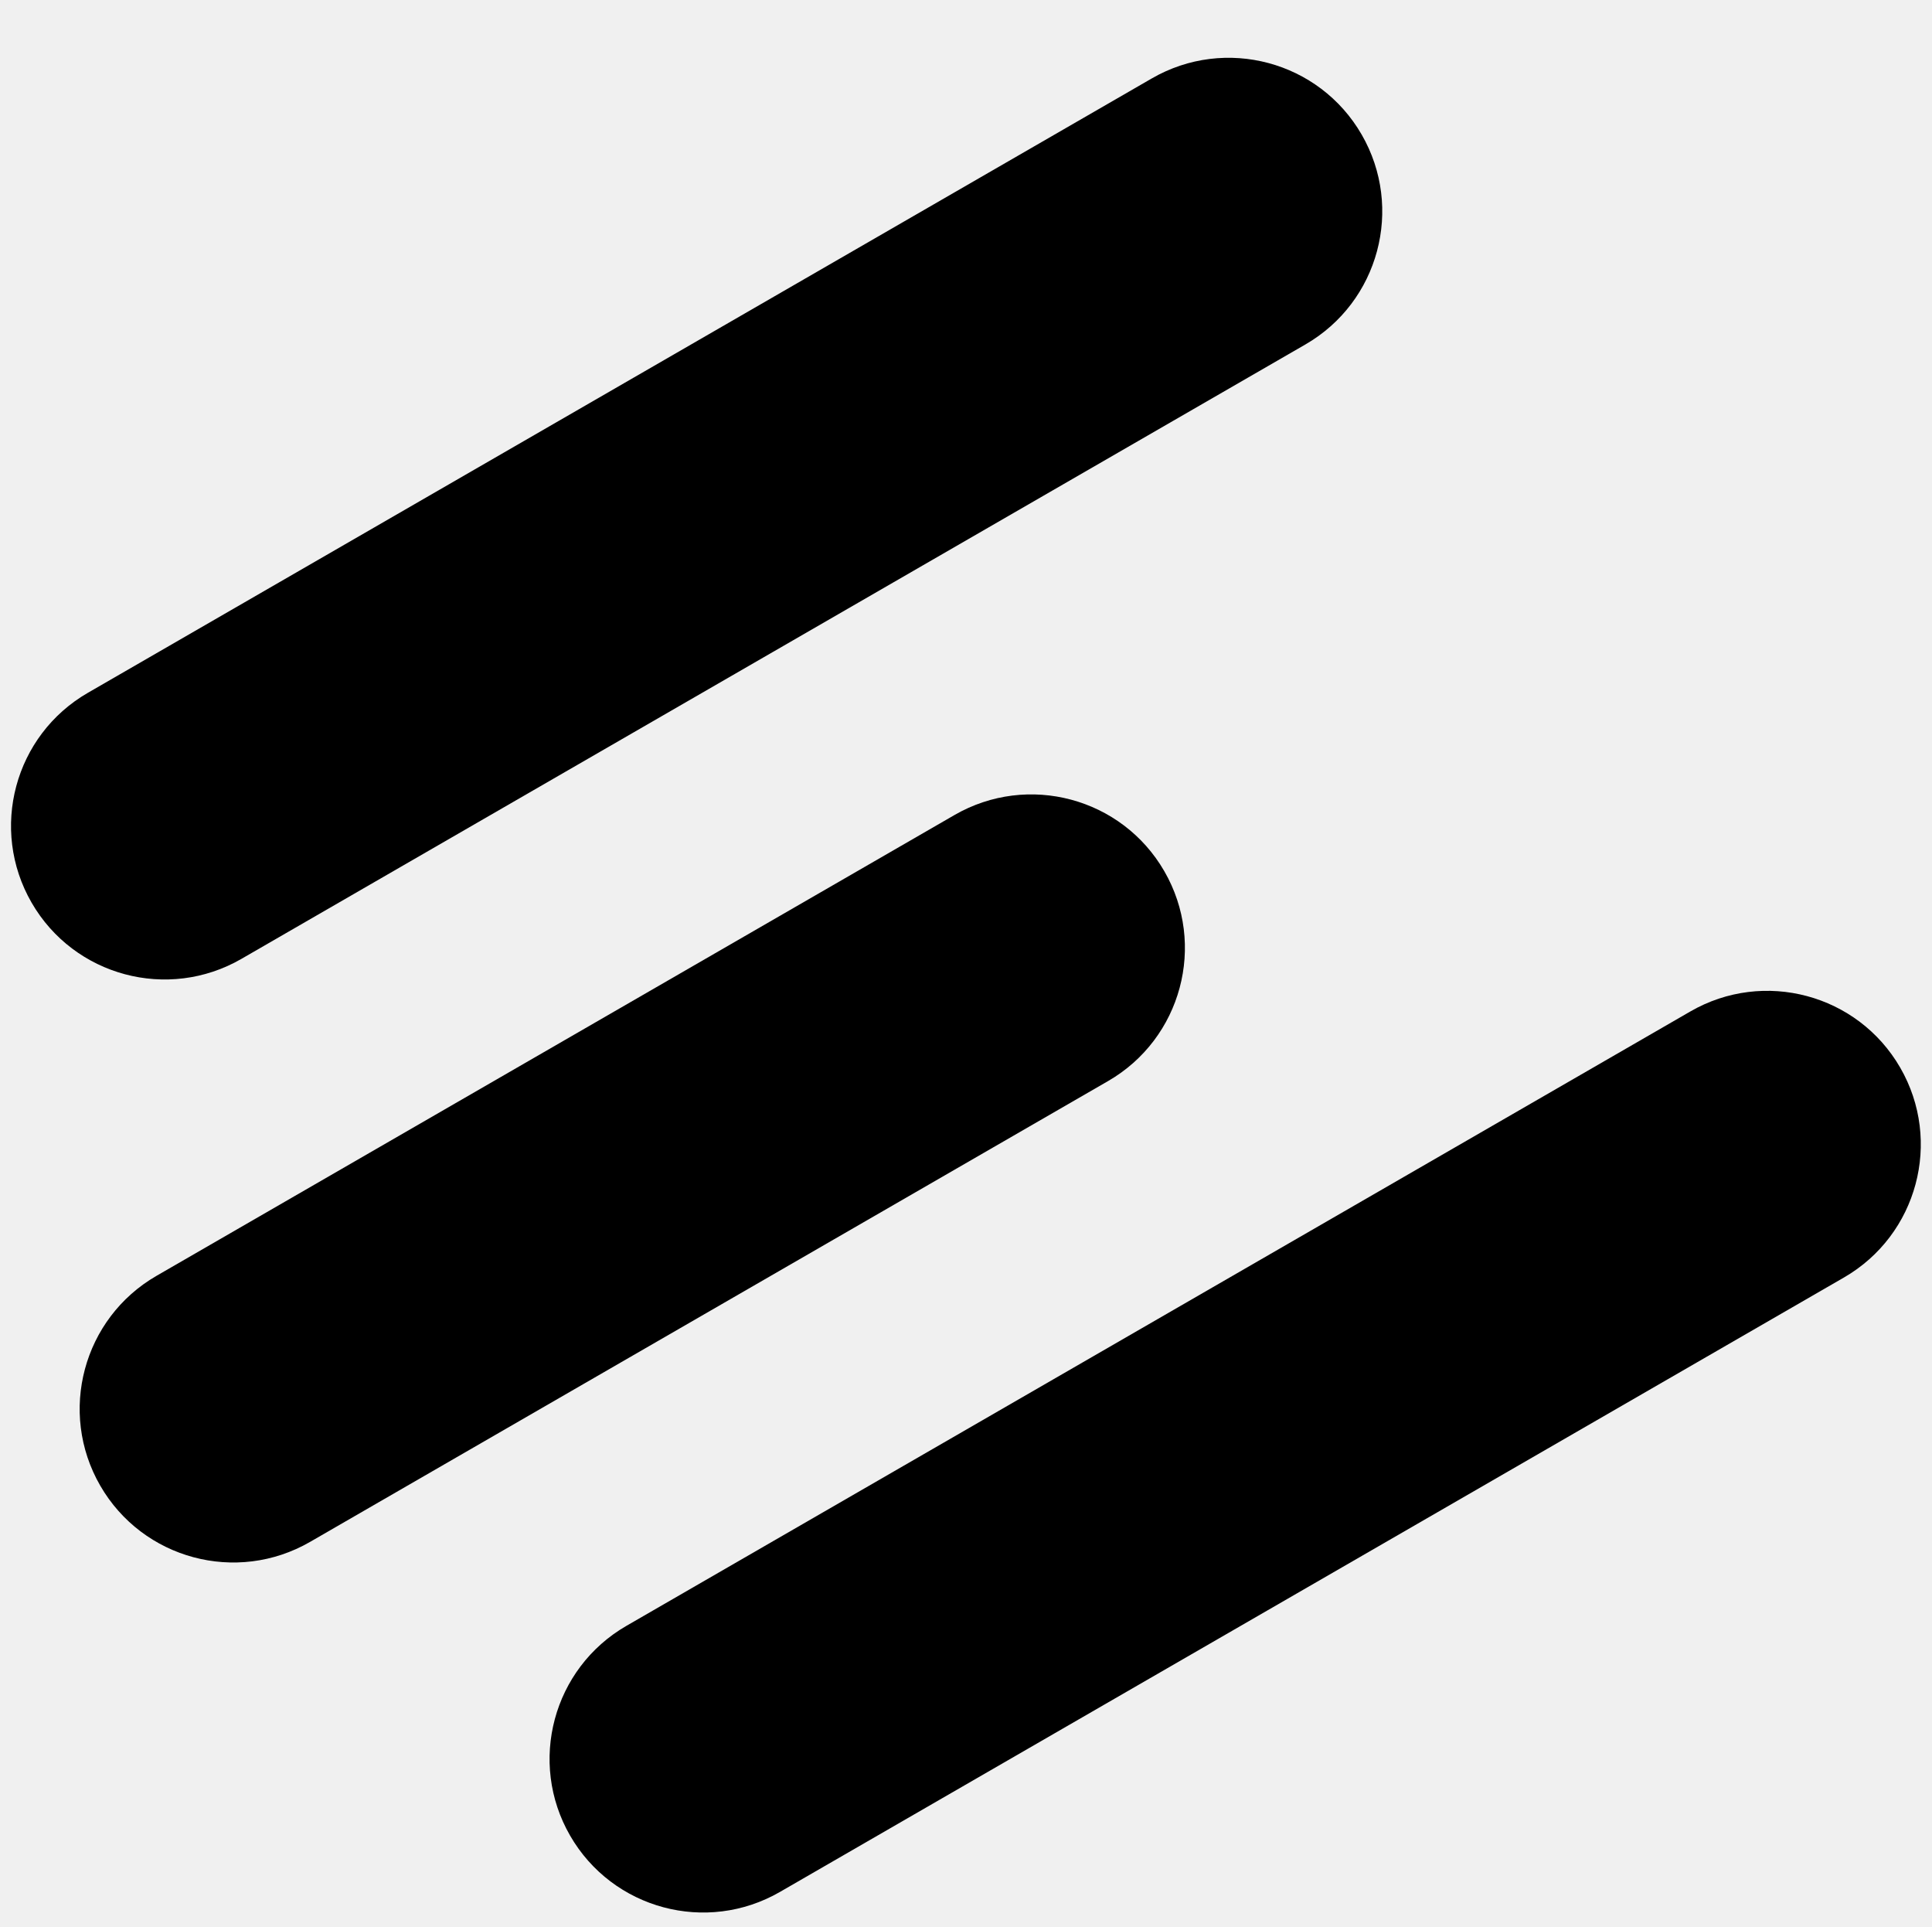
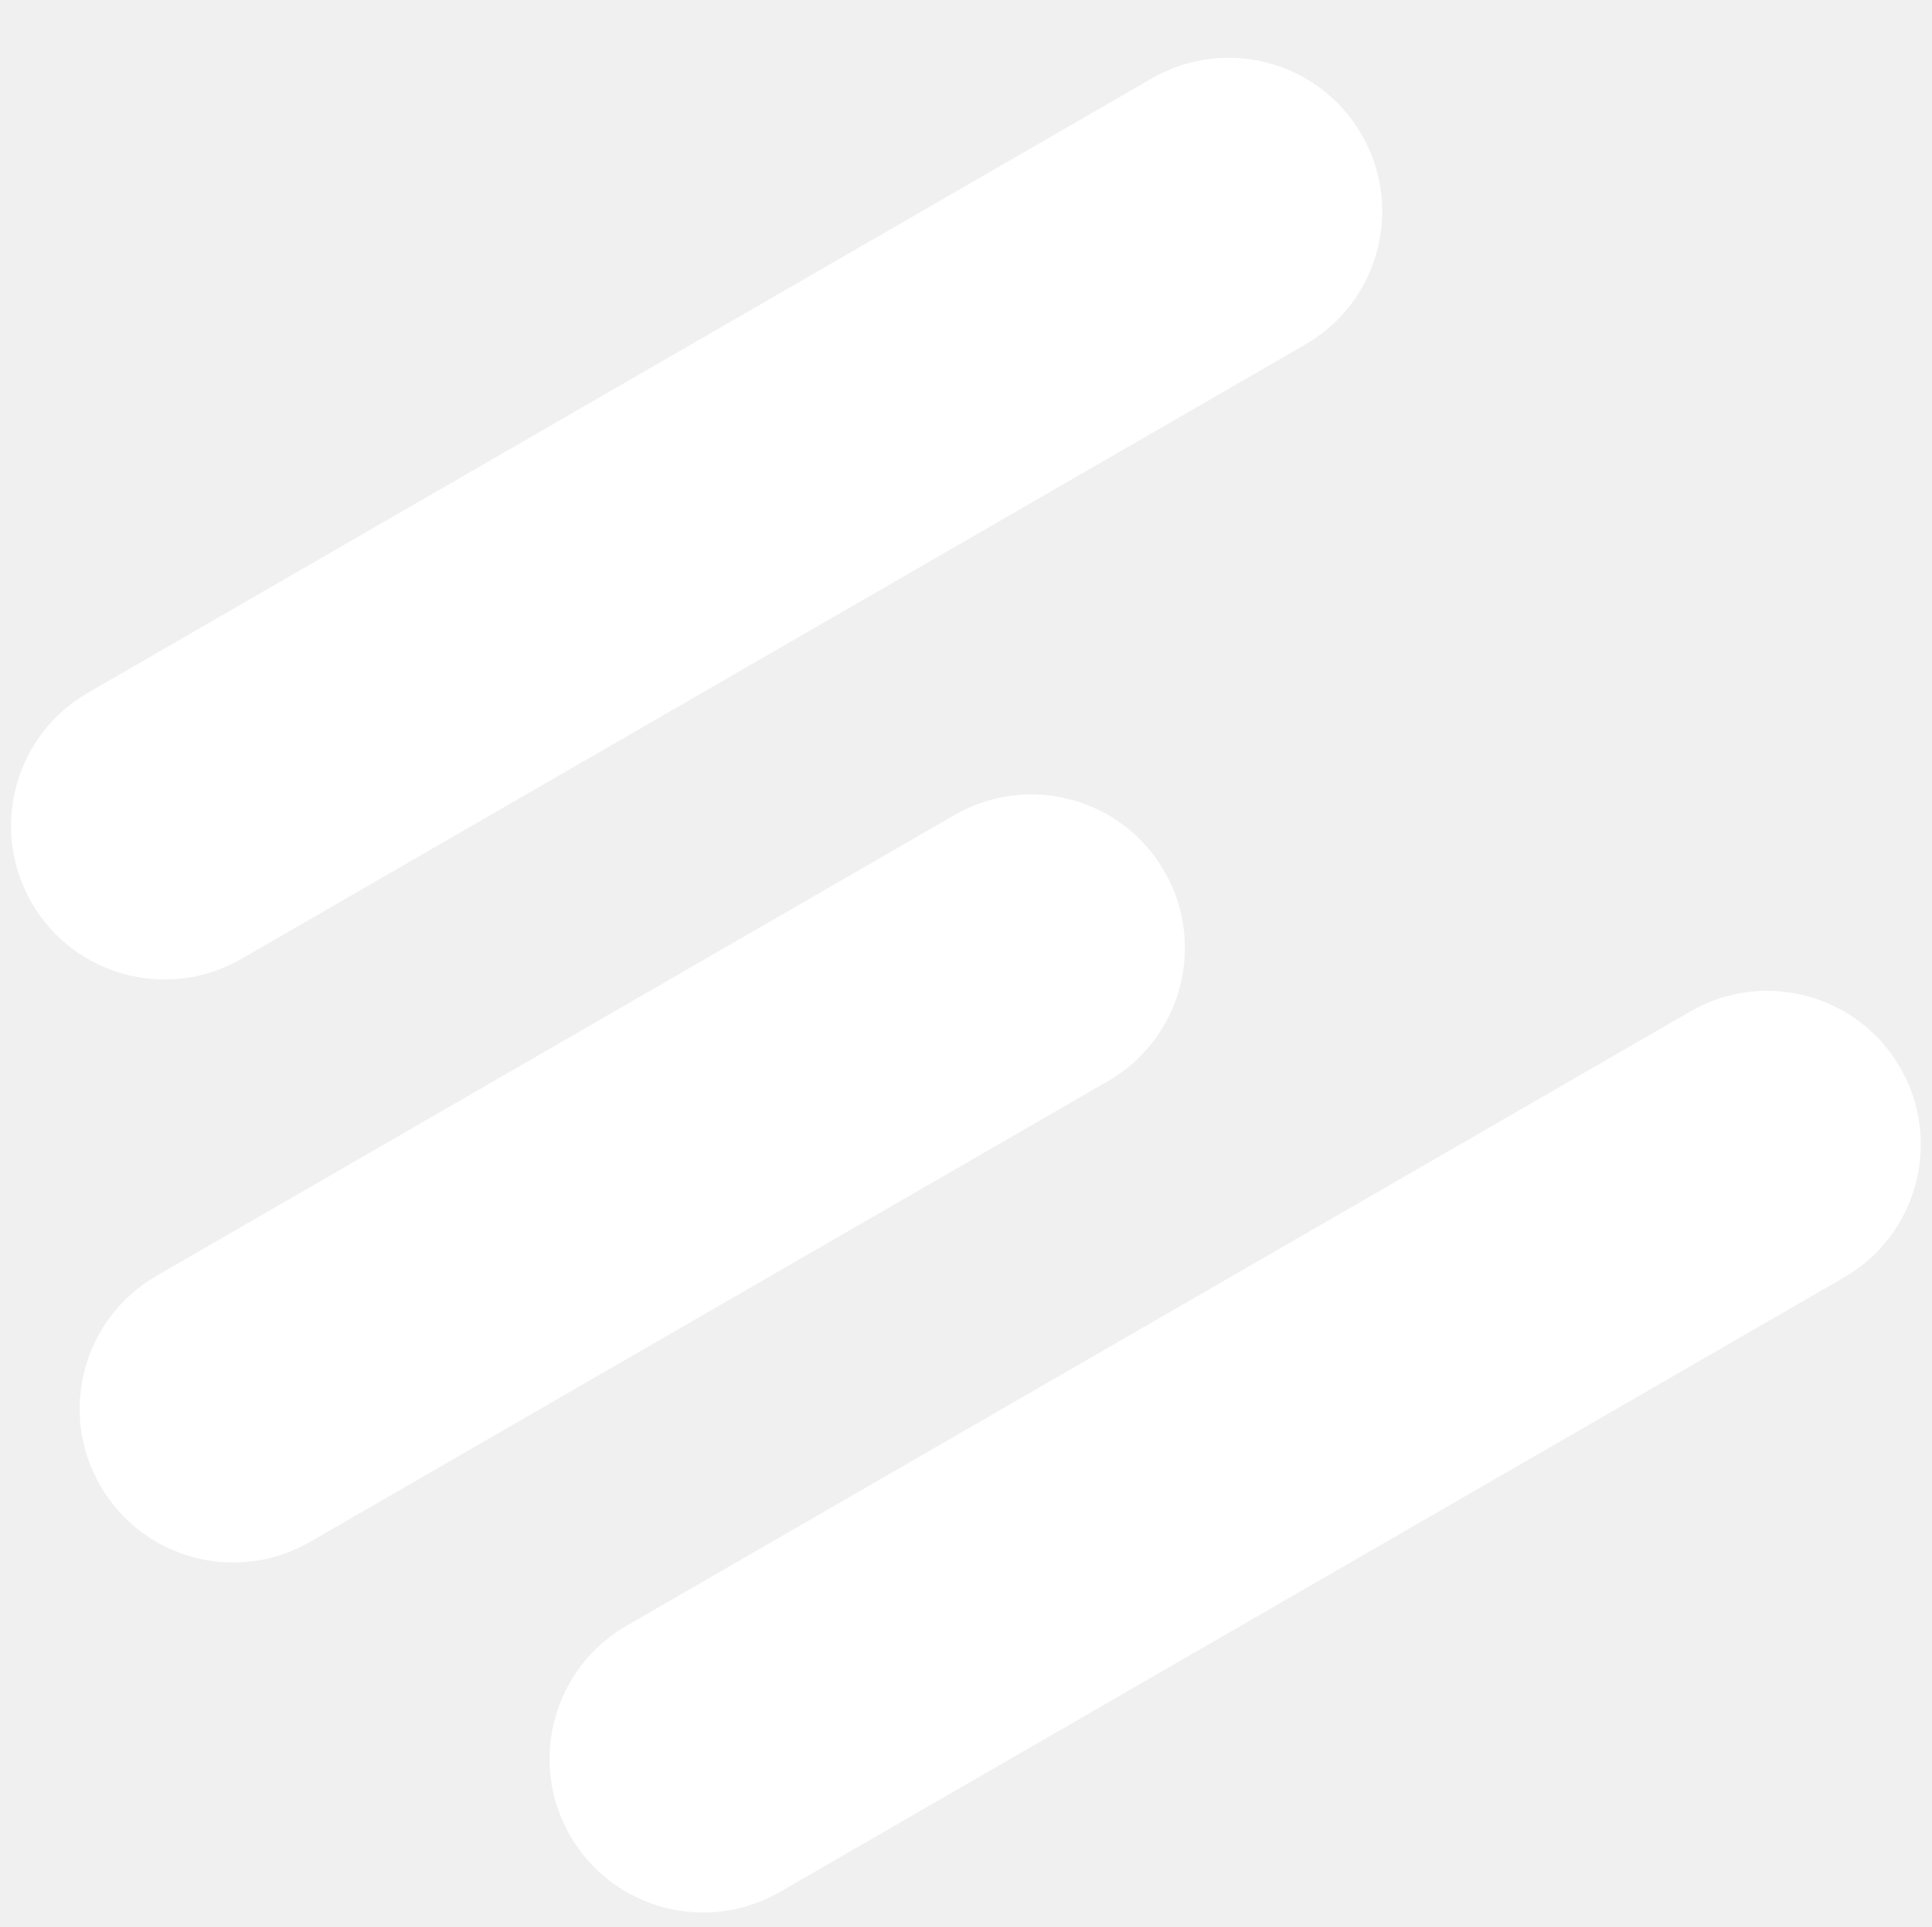
<svg xmlns="http://www.w3.org/2000/svg" width="1271" height="1267" viewBox="0 0 1271 1267" fill="none">
-   <path d="M1112.05 665.255L412.096 1069.37C363.757 1097.28 347.187 1159.08 375.087 1207.4C402.984 1255.72 464.787 1272.27 513.126 1244.36L1213.08 840.244C1261.42 812.335 1277.99 750.54 1250.09 702.217C1222.19 653.897 1160.39 637.348 1112.05 665.255Z" fill="black" style="fill:black;fill:black;fill-opacity:1;" />
-   <path d="M627.931 536.062L102.966 839.15C54.628 867.058 38.058 928.855 65.956 977.177C93.855 1025.5 155.658 1042.05 203.997 1014.14L728.961 711.05C777.298 683.143 793.869 621.345 765.97 573.023C738.072 524.702 676.27 508.153 627.931 536.062Z" fill="black" style="fill:black;fill:black;fill-opacity:1;" />
-   <path d="M757.758 51.568L57.805 455.686C9.467 483.594 -7.103 545.391 20.796 593.713C48.694 642.034 110.496 658.583 158.835 630.674L858.789 226.556C907.126 198.648 923.697 136.851 895.798 88.53C867.9 40.208 806.097 23.66 757.758 51.568Z" fill="black" style="fill:black;fill:black;fill-opacity:1;" />
+   <path d="M1112.05 665.255L412.096 1069.37C363.757 1097.28 347.188 1159.08 375.087 1207.4C402.985 1255.72 464.787 1272.27 513.126 1244.36L1213.08 840.244C1261.42 812.335 1277.99 750.54 1250.09 702.217C1222.19 653.897 1160.39 637.348 1112.05 665.255Z" fill="white" style="fill:white;fill:white;fill-opacity:1;" />
+   <path d="M627.931 536.062L102.967 839.15C54.628 867.058 38.058 928.855 65.956 977.177C93.855 1025.5 155.658 1042.05 203.997 1014.14L728.961 711.05C777.299 683.143 793.87 621.345 765.97 573.023C738.072 524.702 676.27 508.153 627.931 536.062Z" fill="white" style="fill:white;fill:white;fill-opacity:1;" />
+   <path d="M757.758 51.568L57.805 455.686C9.467 483.594 -7.103 545.391 20.796 593.713C48.694 642.034 110.496 658.583 158.835 630.674L858.789 226.556C907.126 198.648 923.697 136.851 895.798 88.53C867.9 40.208 806.097 23.66 757.758 51.568Z" fill="white" style="fill:white;fill:white;fill-opacity:1;" />
</svg>
